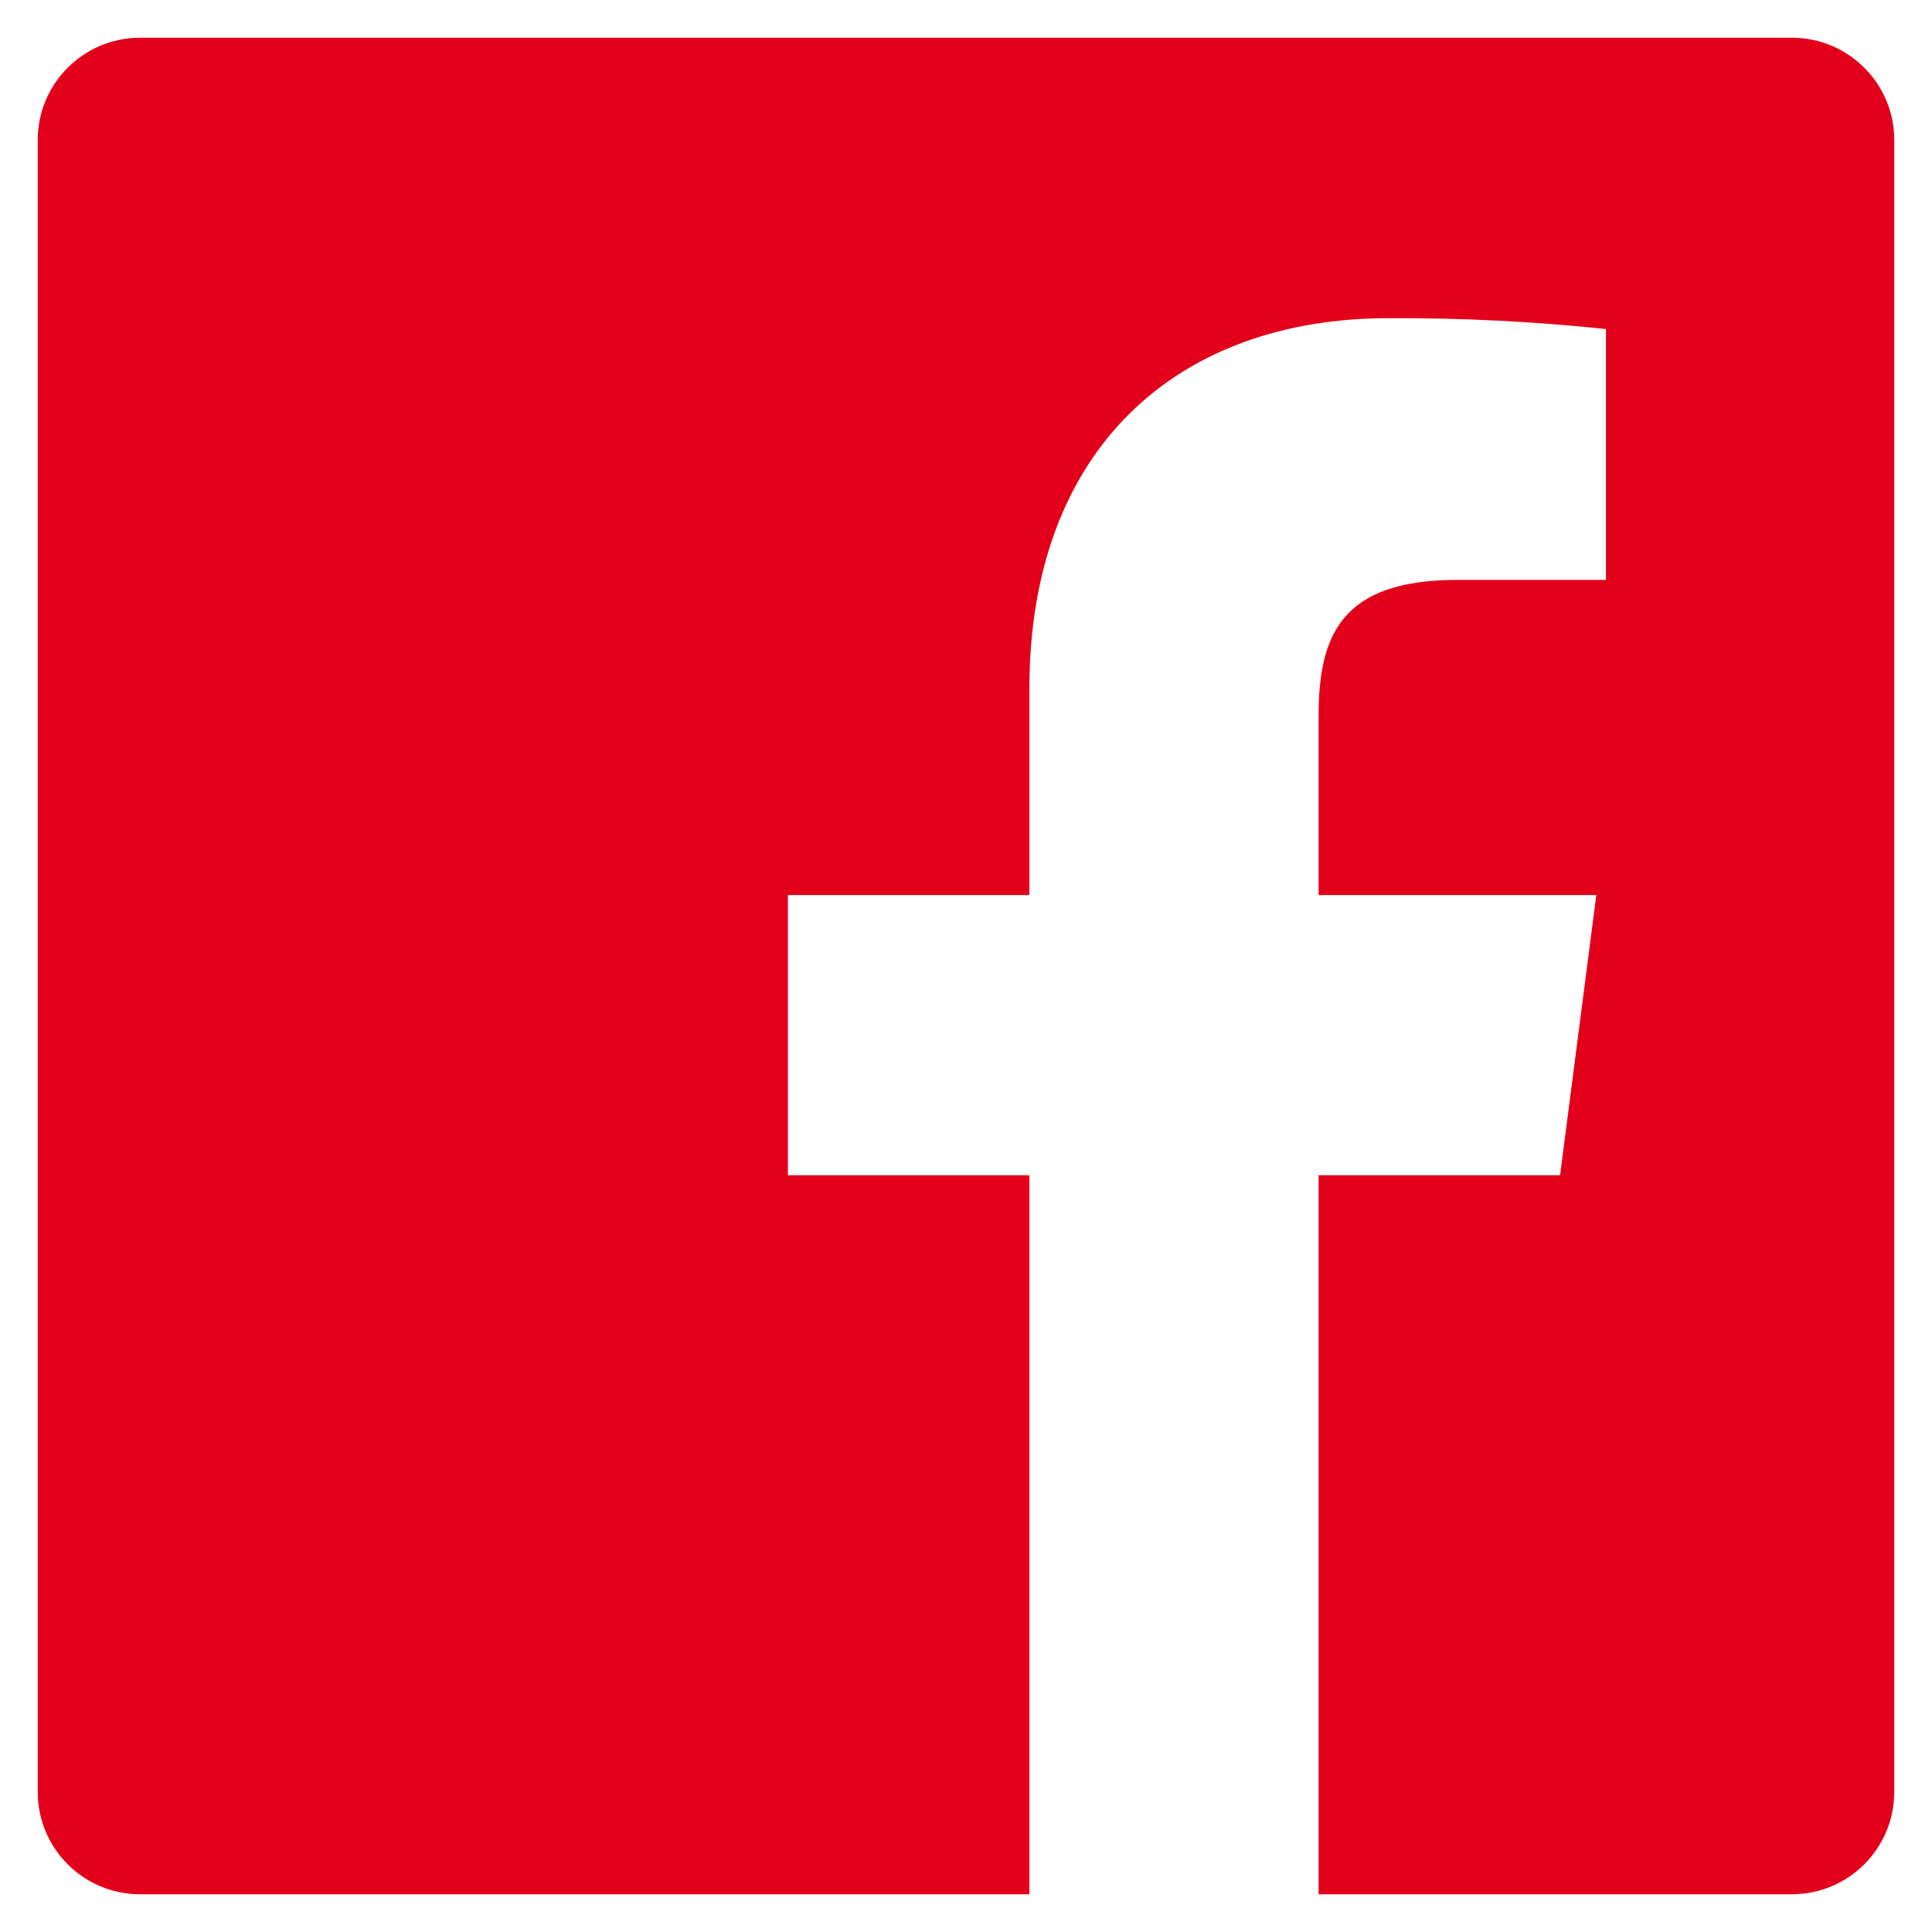
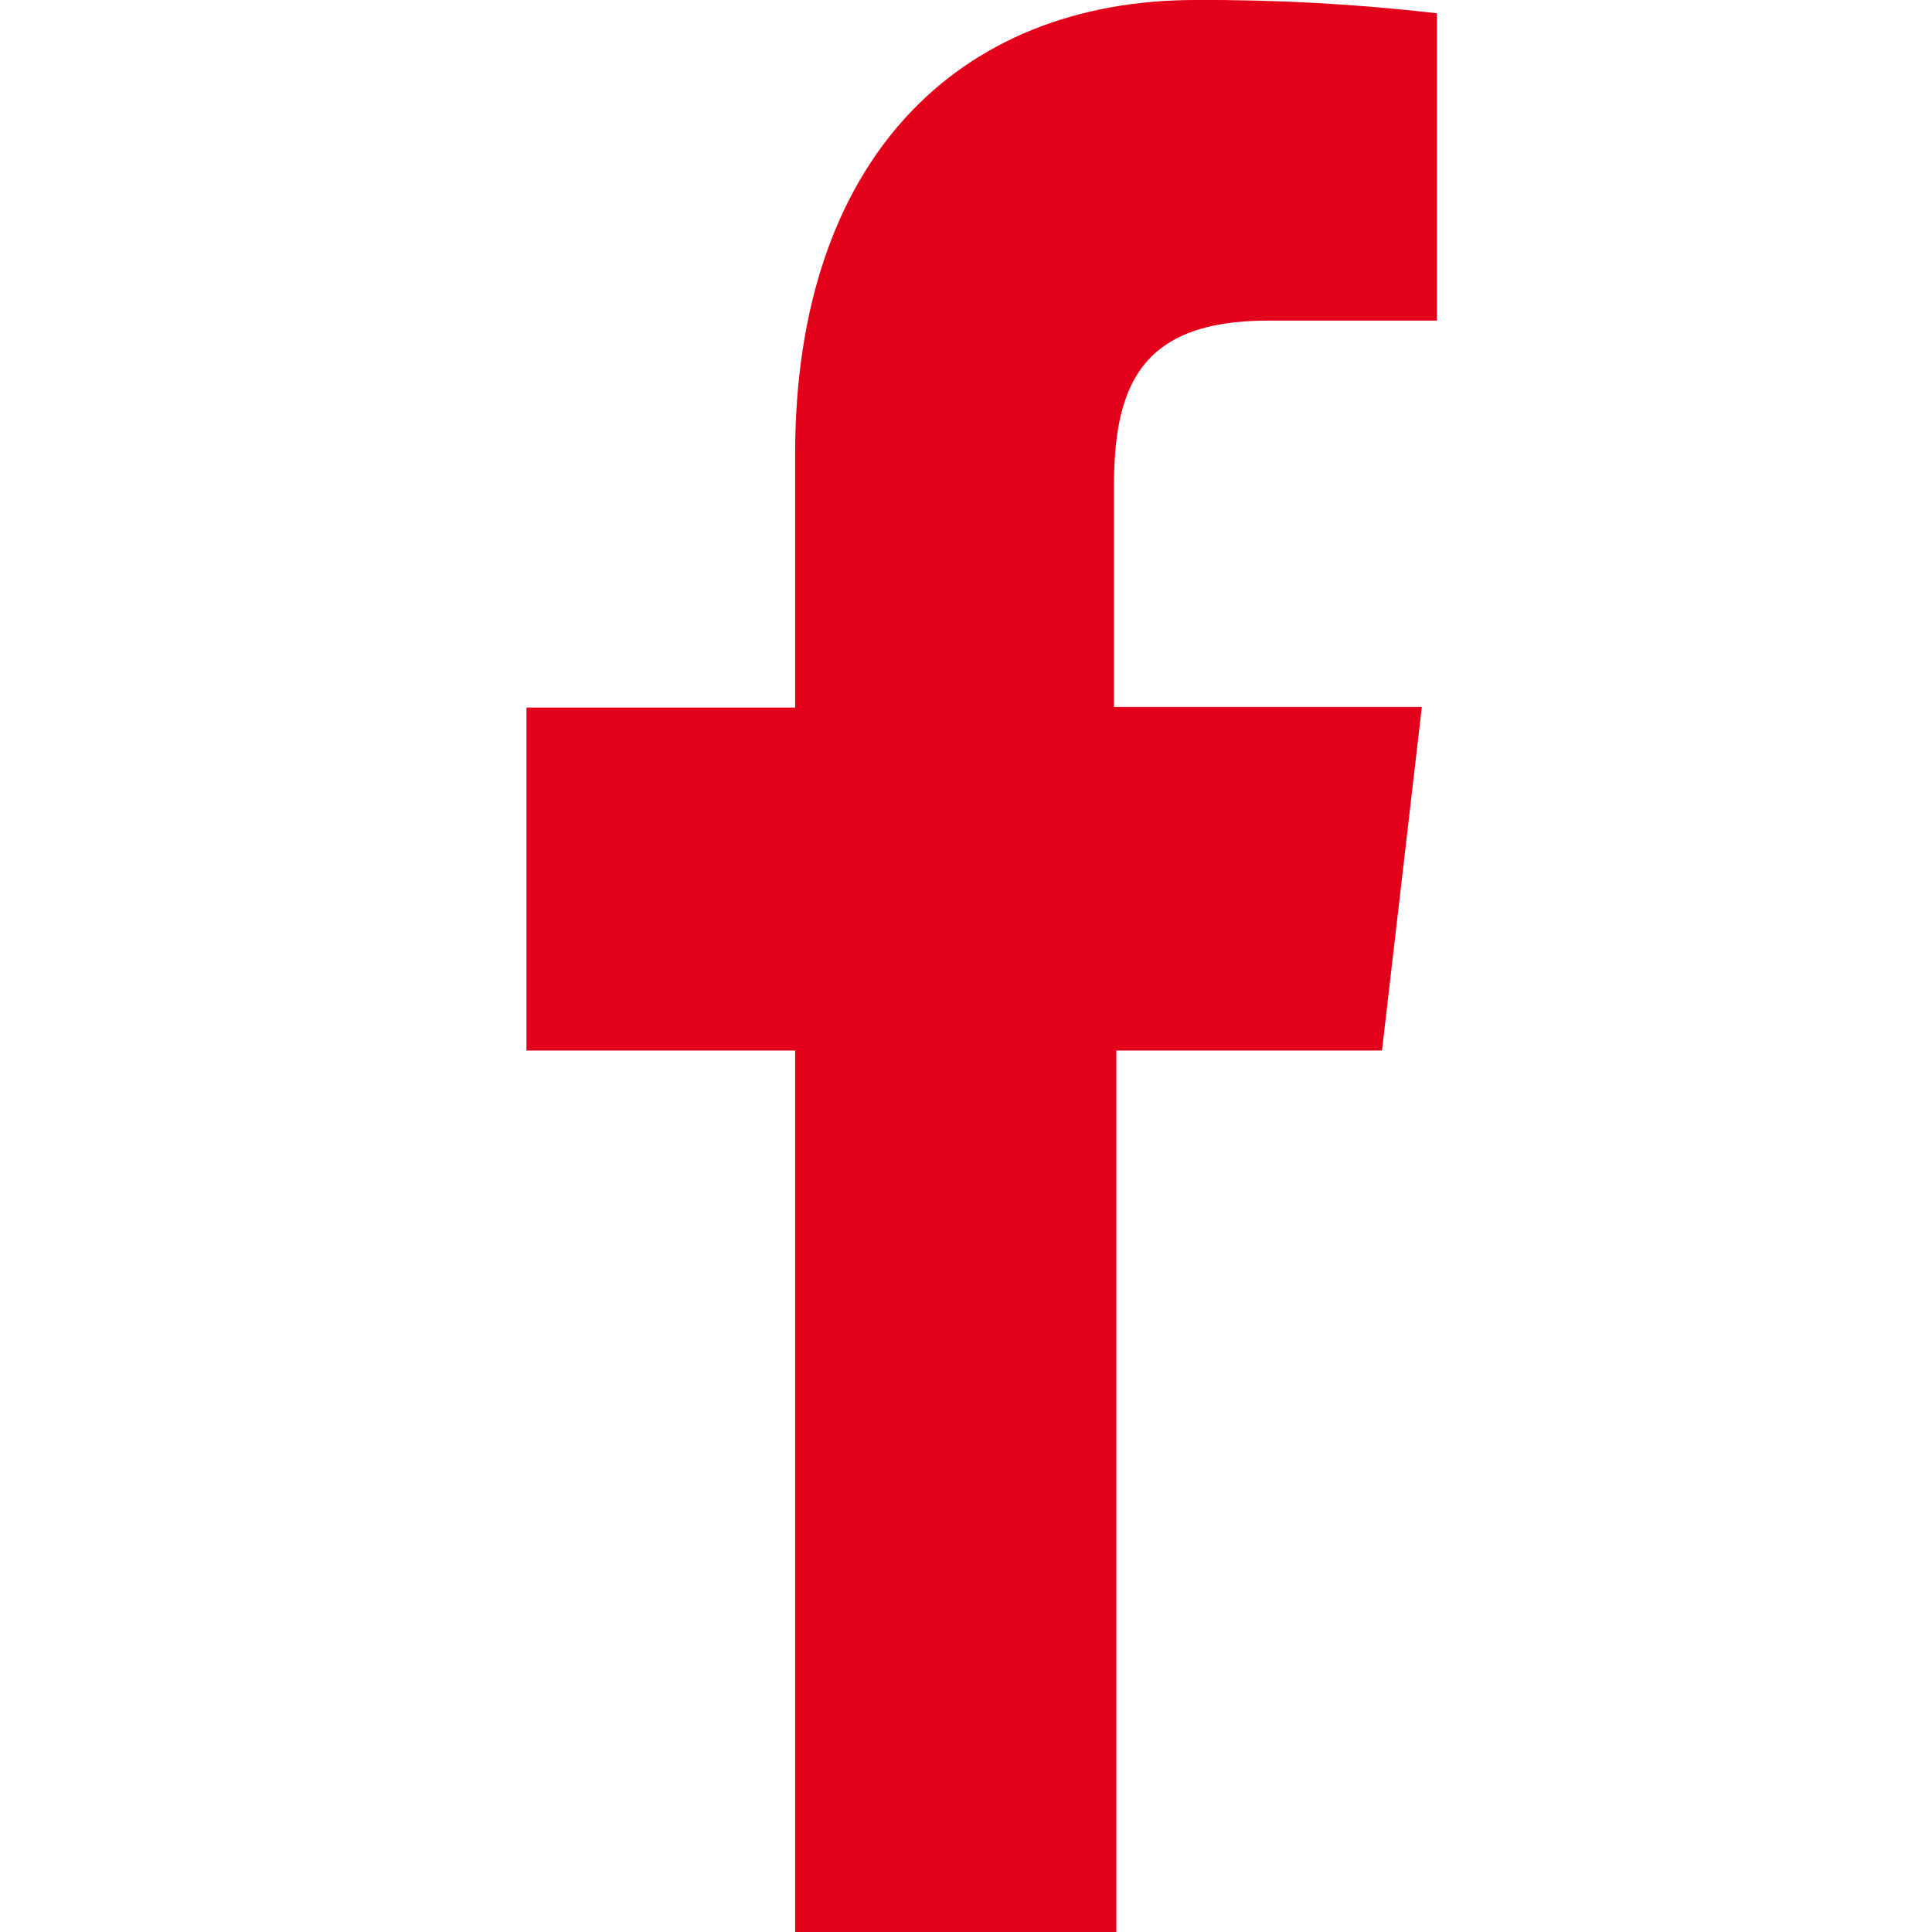
- <svg xmlns="http://www.w3.org/2000/svg" viewBox="0 0 64 64">
-   <g id="Macbook">
-     <g id="Icons">
-       <g id="Black">
-         <path id="Facebook" d="M34.1,62.75H4.64a3.39,3.39,0,0,1-3.39-3.39V4.64A3.39,3.39,0,0,1,4.64,1.25H59.36a3.39,3.39,0,0,1,3.39,3.39V59.36a3.39,3.39,0,0,1-3.39,3.39H43.68V38.93h8l1.2-9.28H43.68V23.73c0-2.69.75-4.52,4.6-4.52H53.2V10.9A65.7,65.7,0,0,0,46,10.54C39,10.54,34.1,14.86,34.1,22.81v6.84h-8v9.28h8V62.75Z" style="fill:#e2001a" />
-       </g>
-     </g>
-   </g>
+ <svg xmlns="http://www.w3.org/2000/svg" id="Icons" width="32" height="32" viewBox="0 0 32 32">
+   <path id="Facebook" d="M13.17,32V17.4H8.72V11.72h4.45V7.52C13.17,2.65,15.87,0,19.8,0a33.3,33.3,0,0,1,4,.22V5.31H21c-2.14,0-2.55,1.12-2.55,2.77v3.63h5.1l-.66,5.69H18.49V32Z" style="fill:#e2001a" />
</svg>
